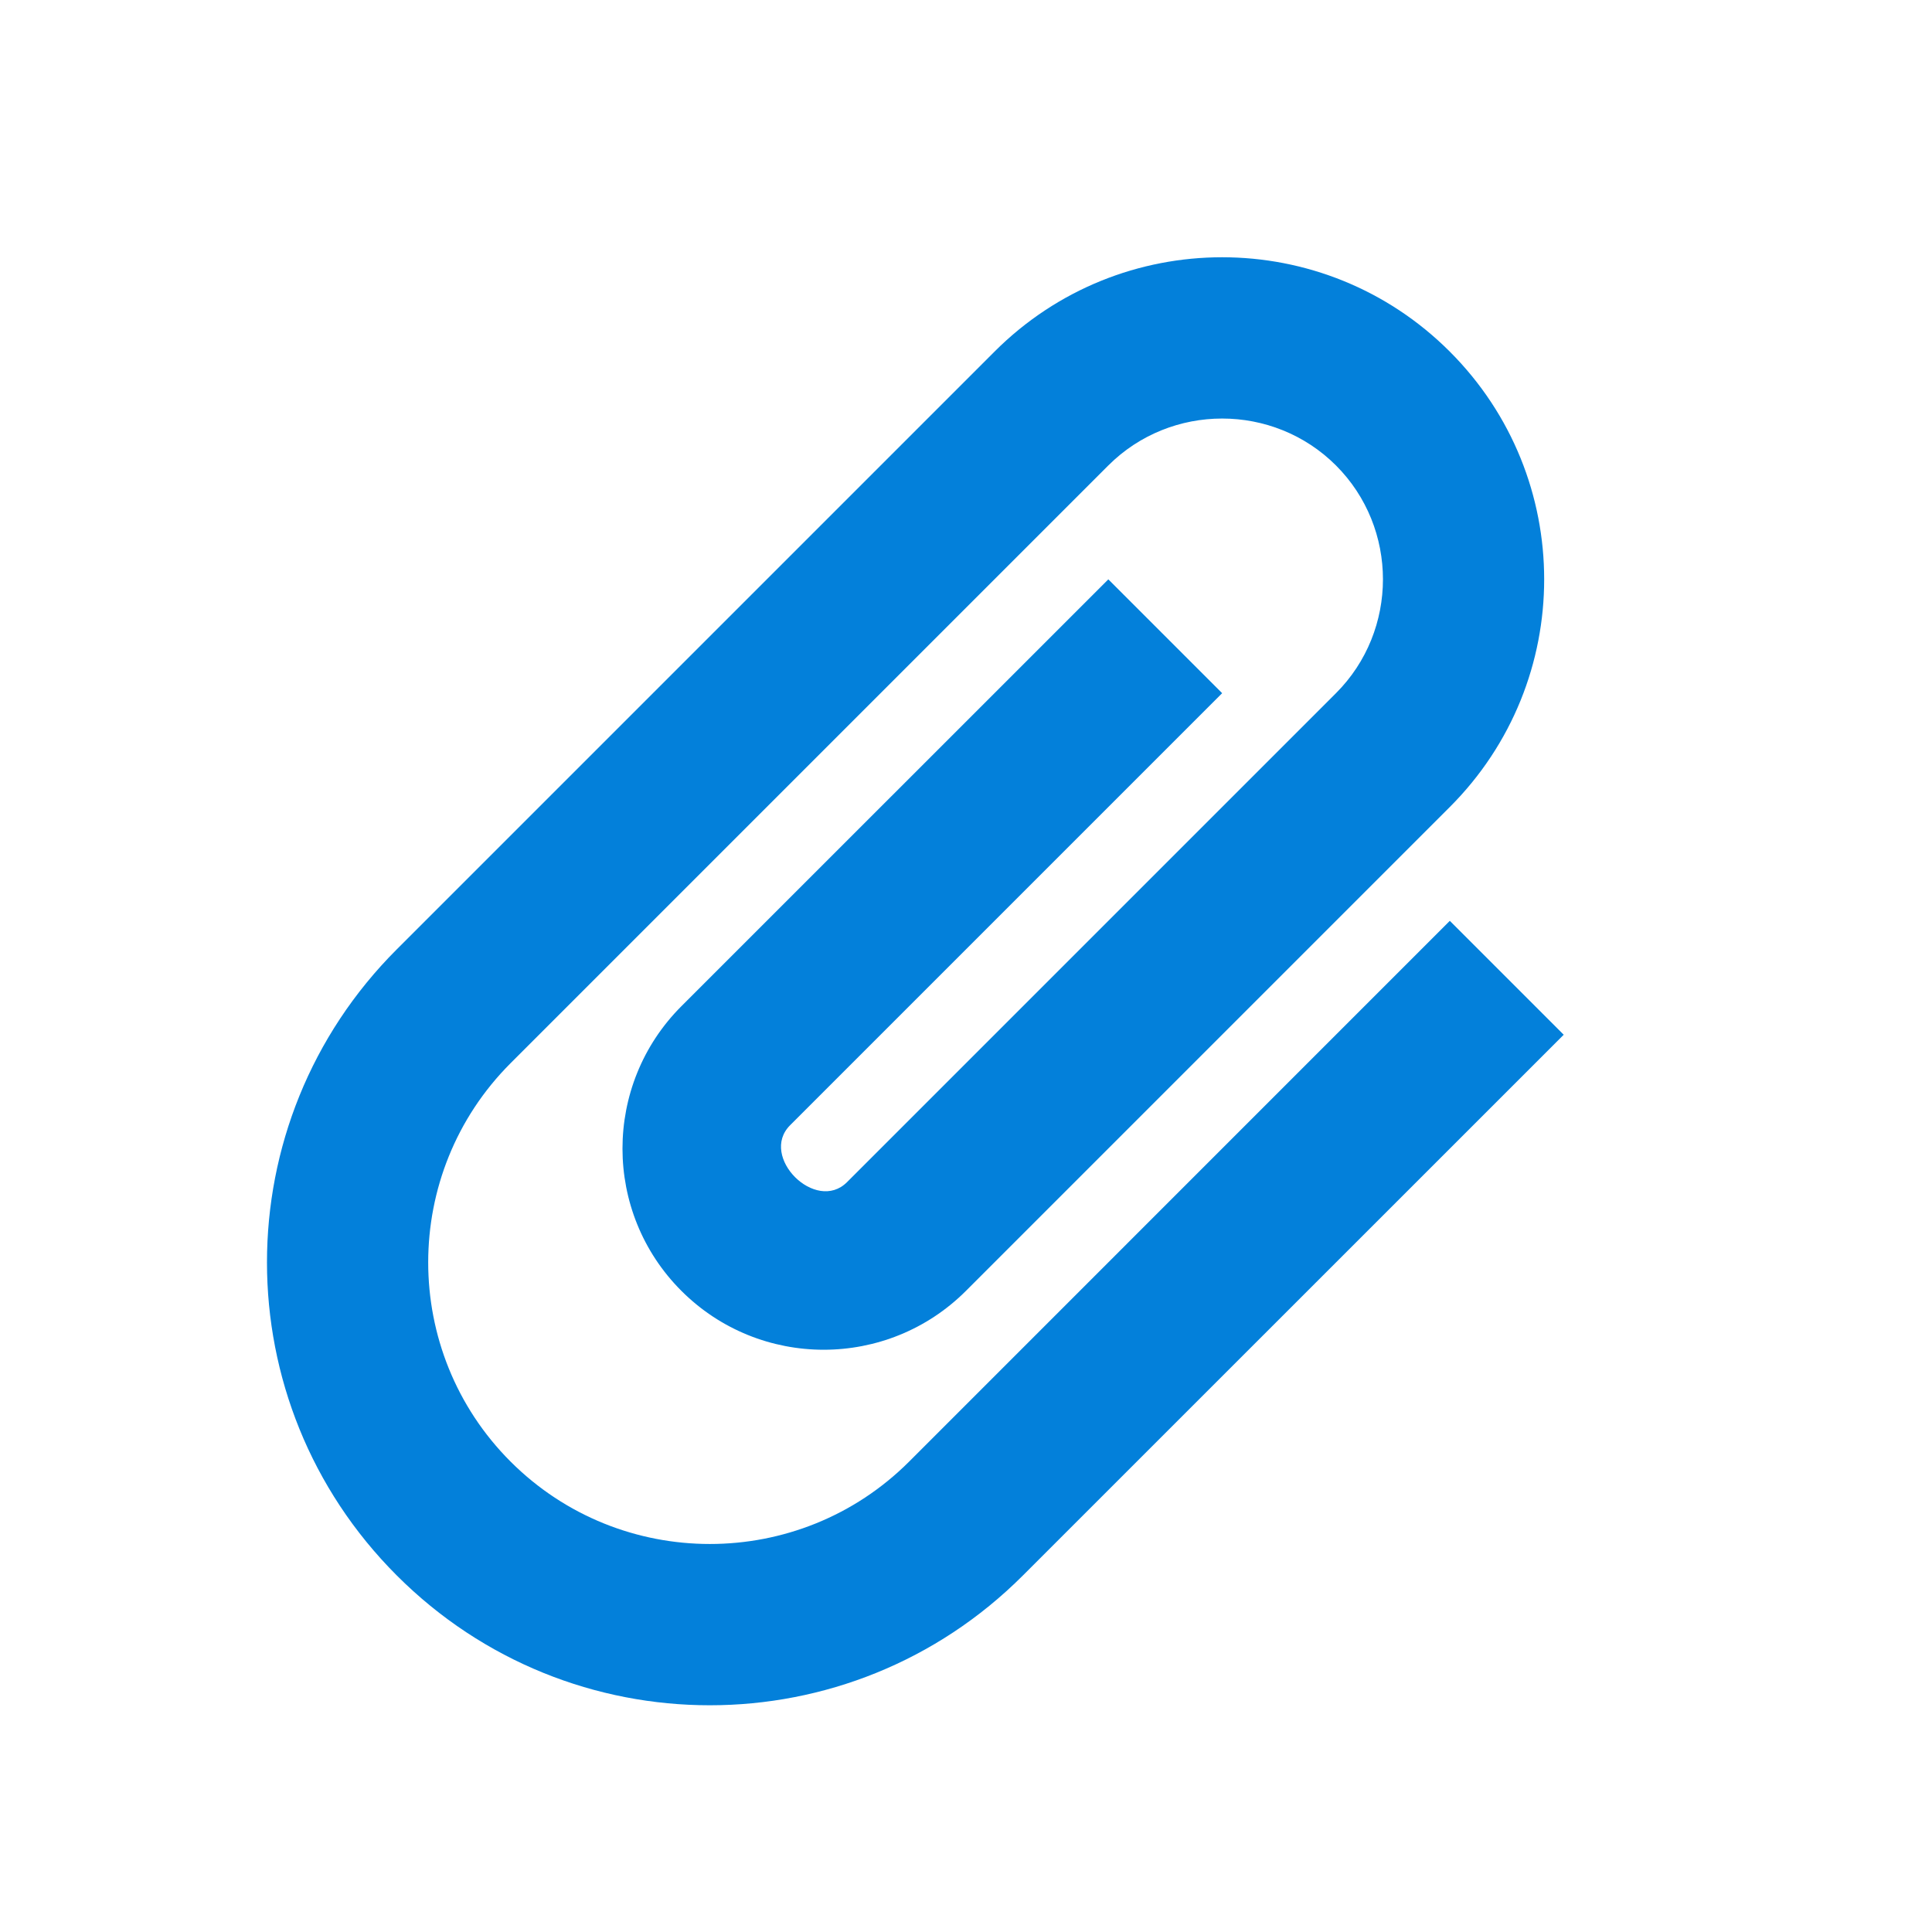
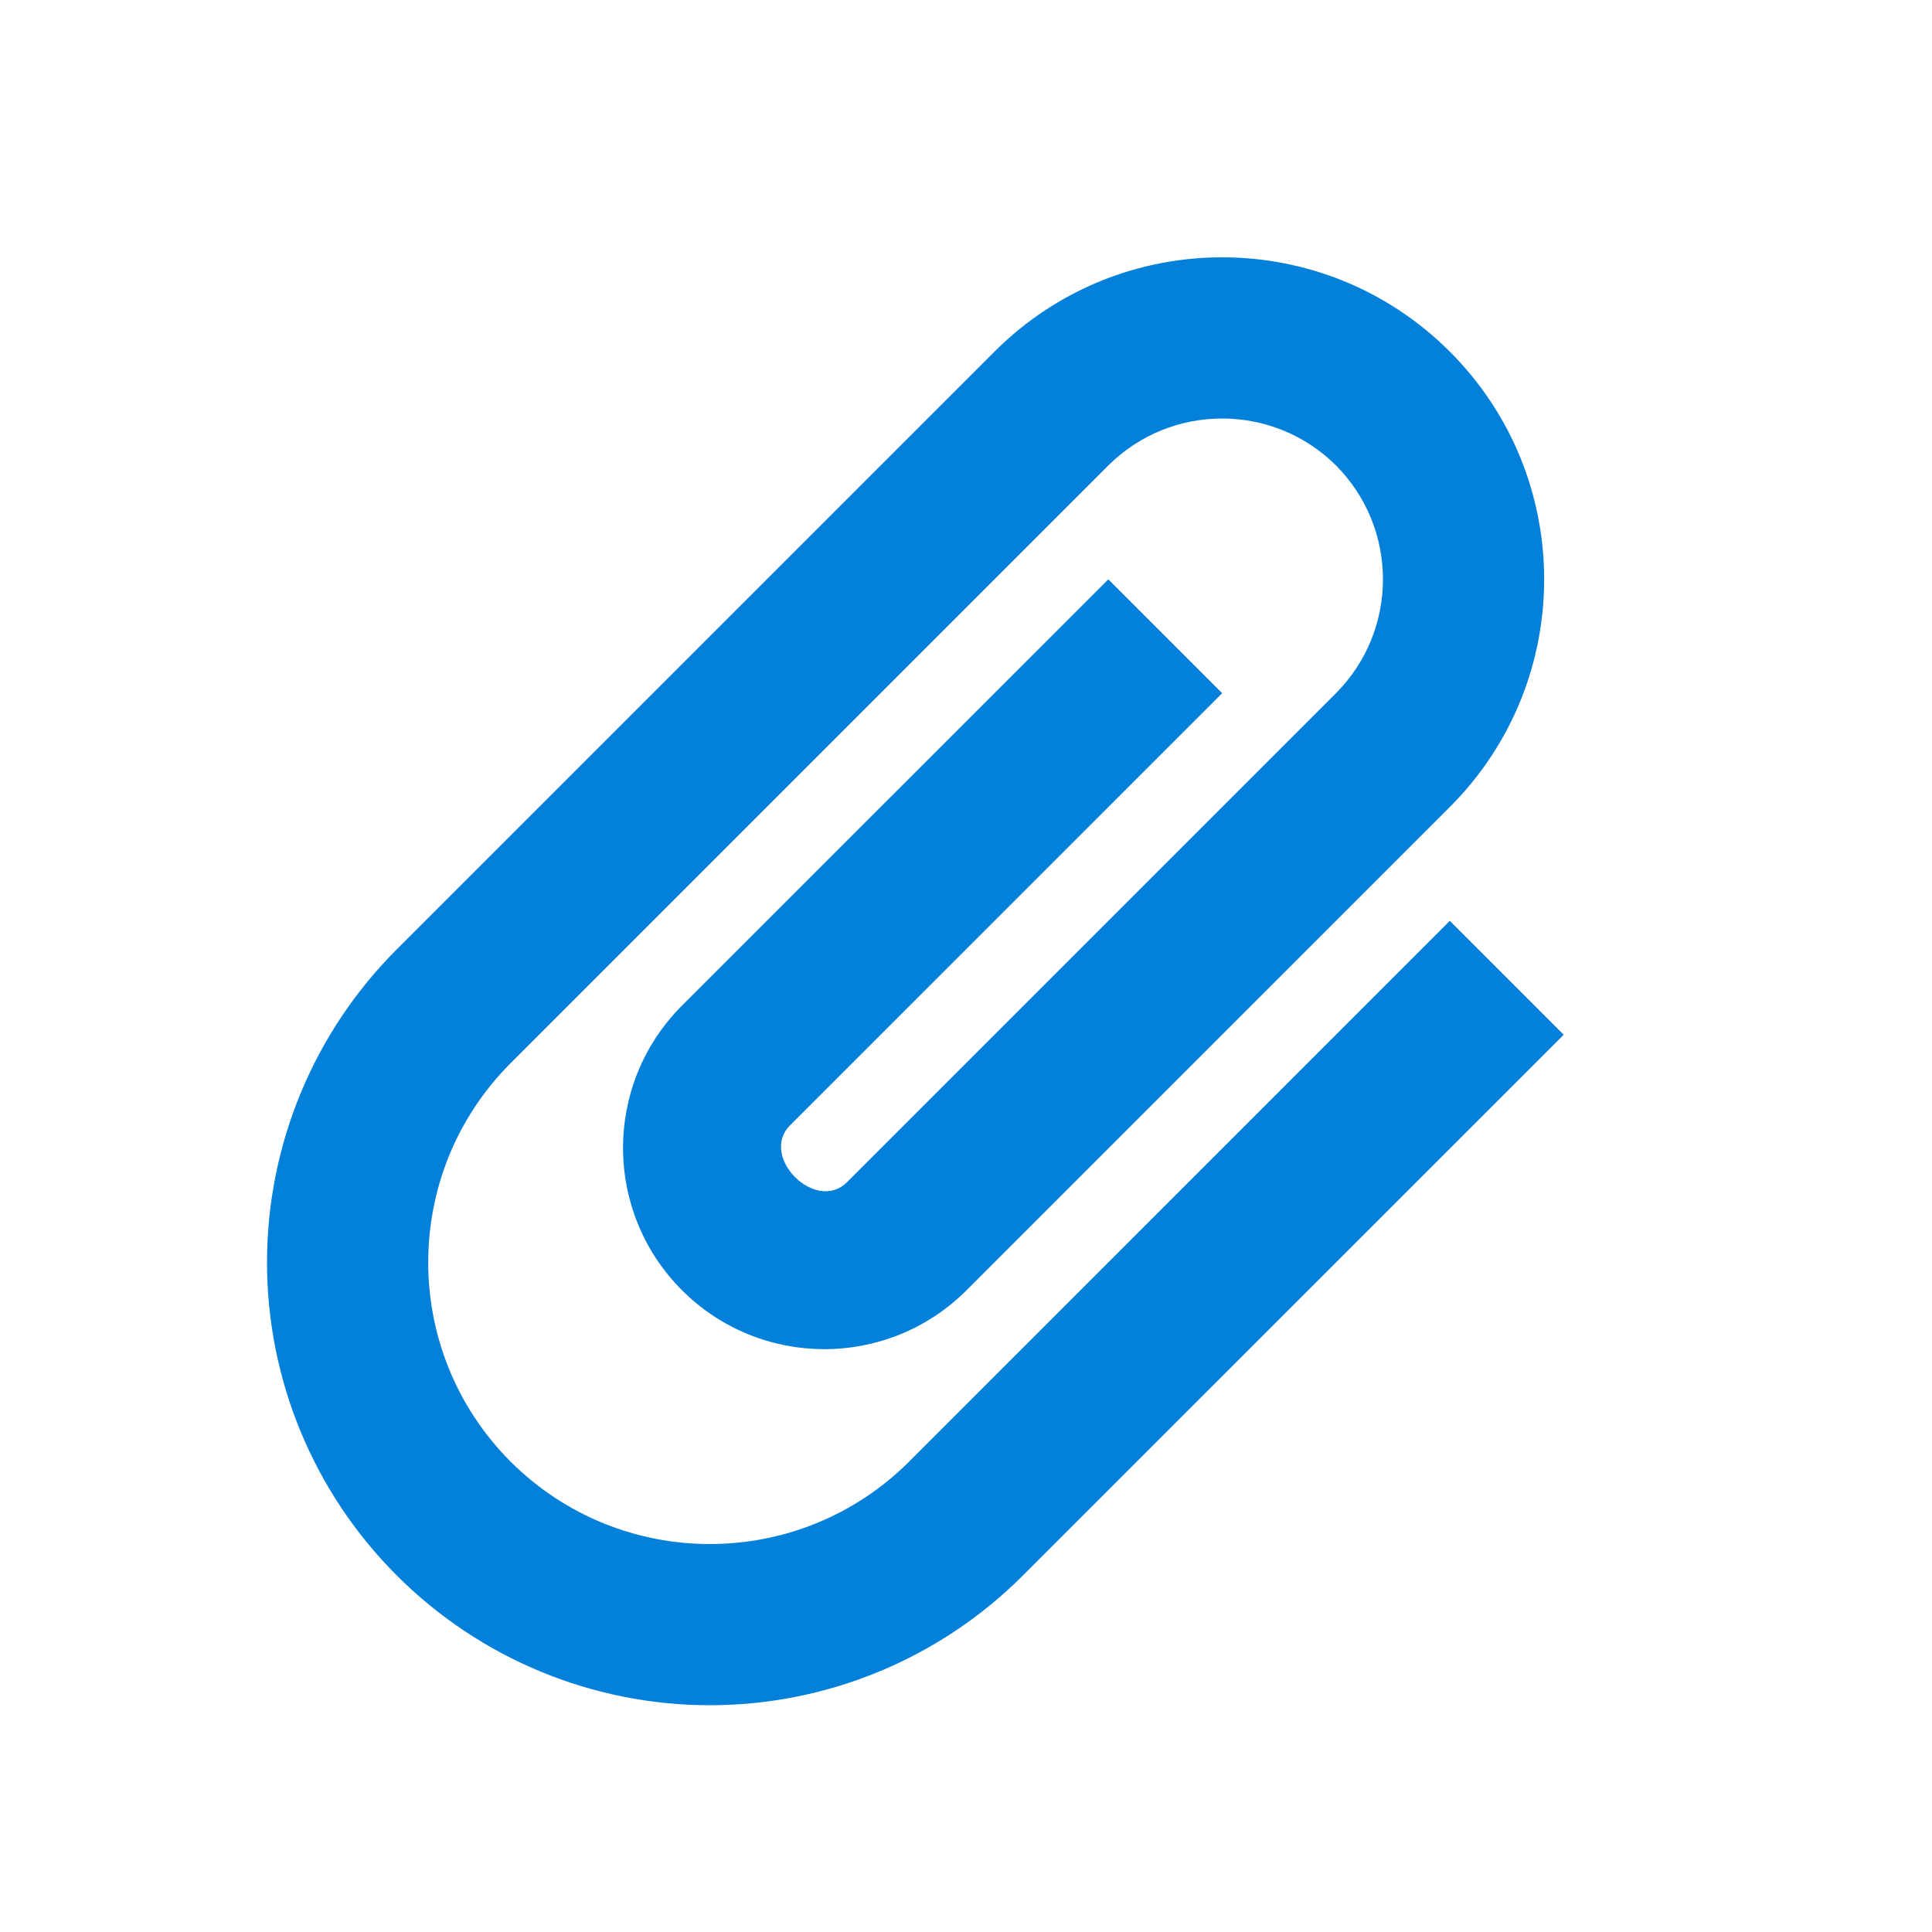
- <svg xmlns="http://www.w3.org/2000/svg" width="24" height="24" viewBox="0 0 24 24" fill="none">
-   <path d="M4.929 19.571C2.779 17.421 2.779 13.942 4.929 11.793L12.354 4.368C13.916 2.805 16.448 2.805 18.01 4.368C19.573 5.931 19.573 8.462 18.01 10.025L12 16.035C11.024 17.011 9.44 17.011 8.464 16.035C7.489 15.06 7.489 13.476 8.464 12.5L13.768 7.197L15.182 8.611L9.815 13.978C9.426 14.367 10.133 15.074 10.522 14.685L16.596 8.611C17.374 7.833 17.374 6.56 16.596 5.782C15.818 5.005 14.546 5.005 13.768 5.782L6.343 13.207C4.978 14.572 4.978 16.792 6.343 18.157C7.708 19.521 9.928 19.521 11.293 18.157L18.01 11.439L19.425 12.854L12.707 19.571C10.557 21.721 7.078 21.721 4.929 19.571Z" fill="#0380DA" />
+ <svg xmlns="http://www.w3.org/2000/svg" width="24" height="24" fill="none">
+   <path d="M4.929 19.571a5.497 5.497 0 010-7.778l7.425-7.425a3.999 3.999 0 015.656 0 3.999 3.999 0 010 5.657L12 16.035A2.5 2.5 0 018.464 12.5l5.304-5.303 1.414 1.414-5.367 5.367c-.389.389.318 1.096.707.707l6.074-6.074a2.006 2.006 0 000-2.829 2.006 2.006 0 00-2.828 0l-7.425 7.425a3.504 3.504 0 000 4.95 3.504 3.504 0 004.95 0l6.717-6.718 1.415 1.415-6.718 6.717a5.497 5.497 0 01-7.778 0z" fill="#0380DA" />
</svg>
